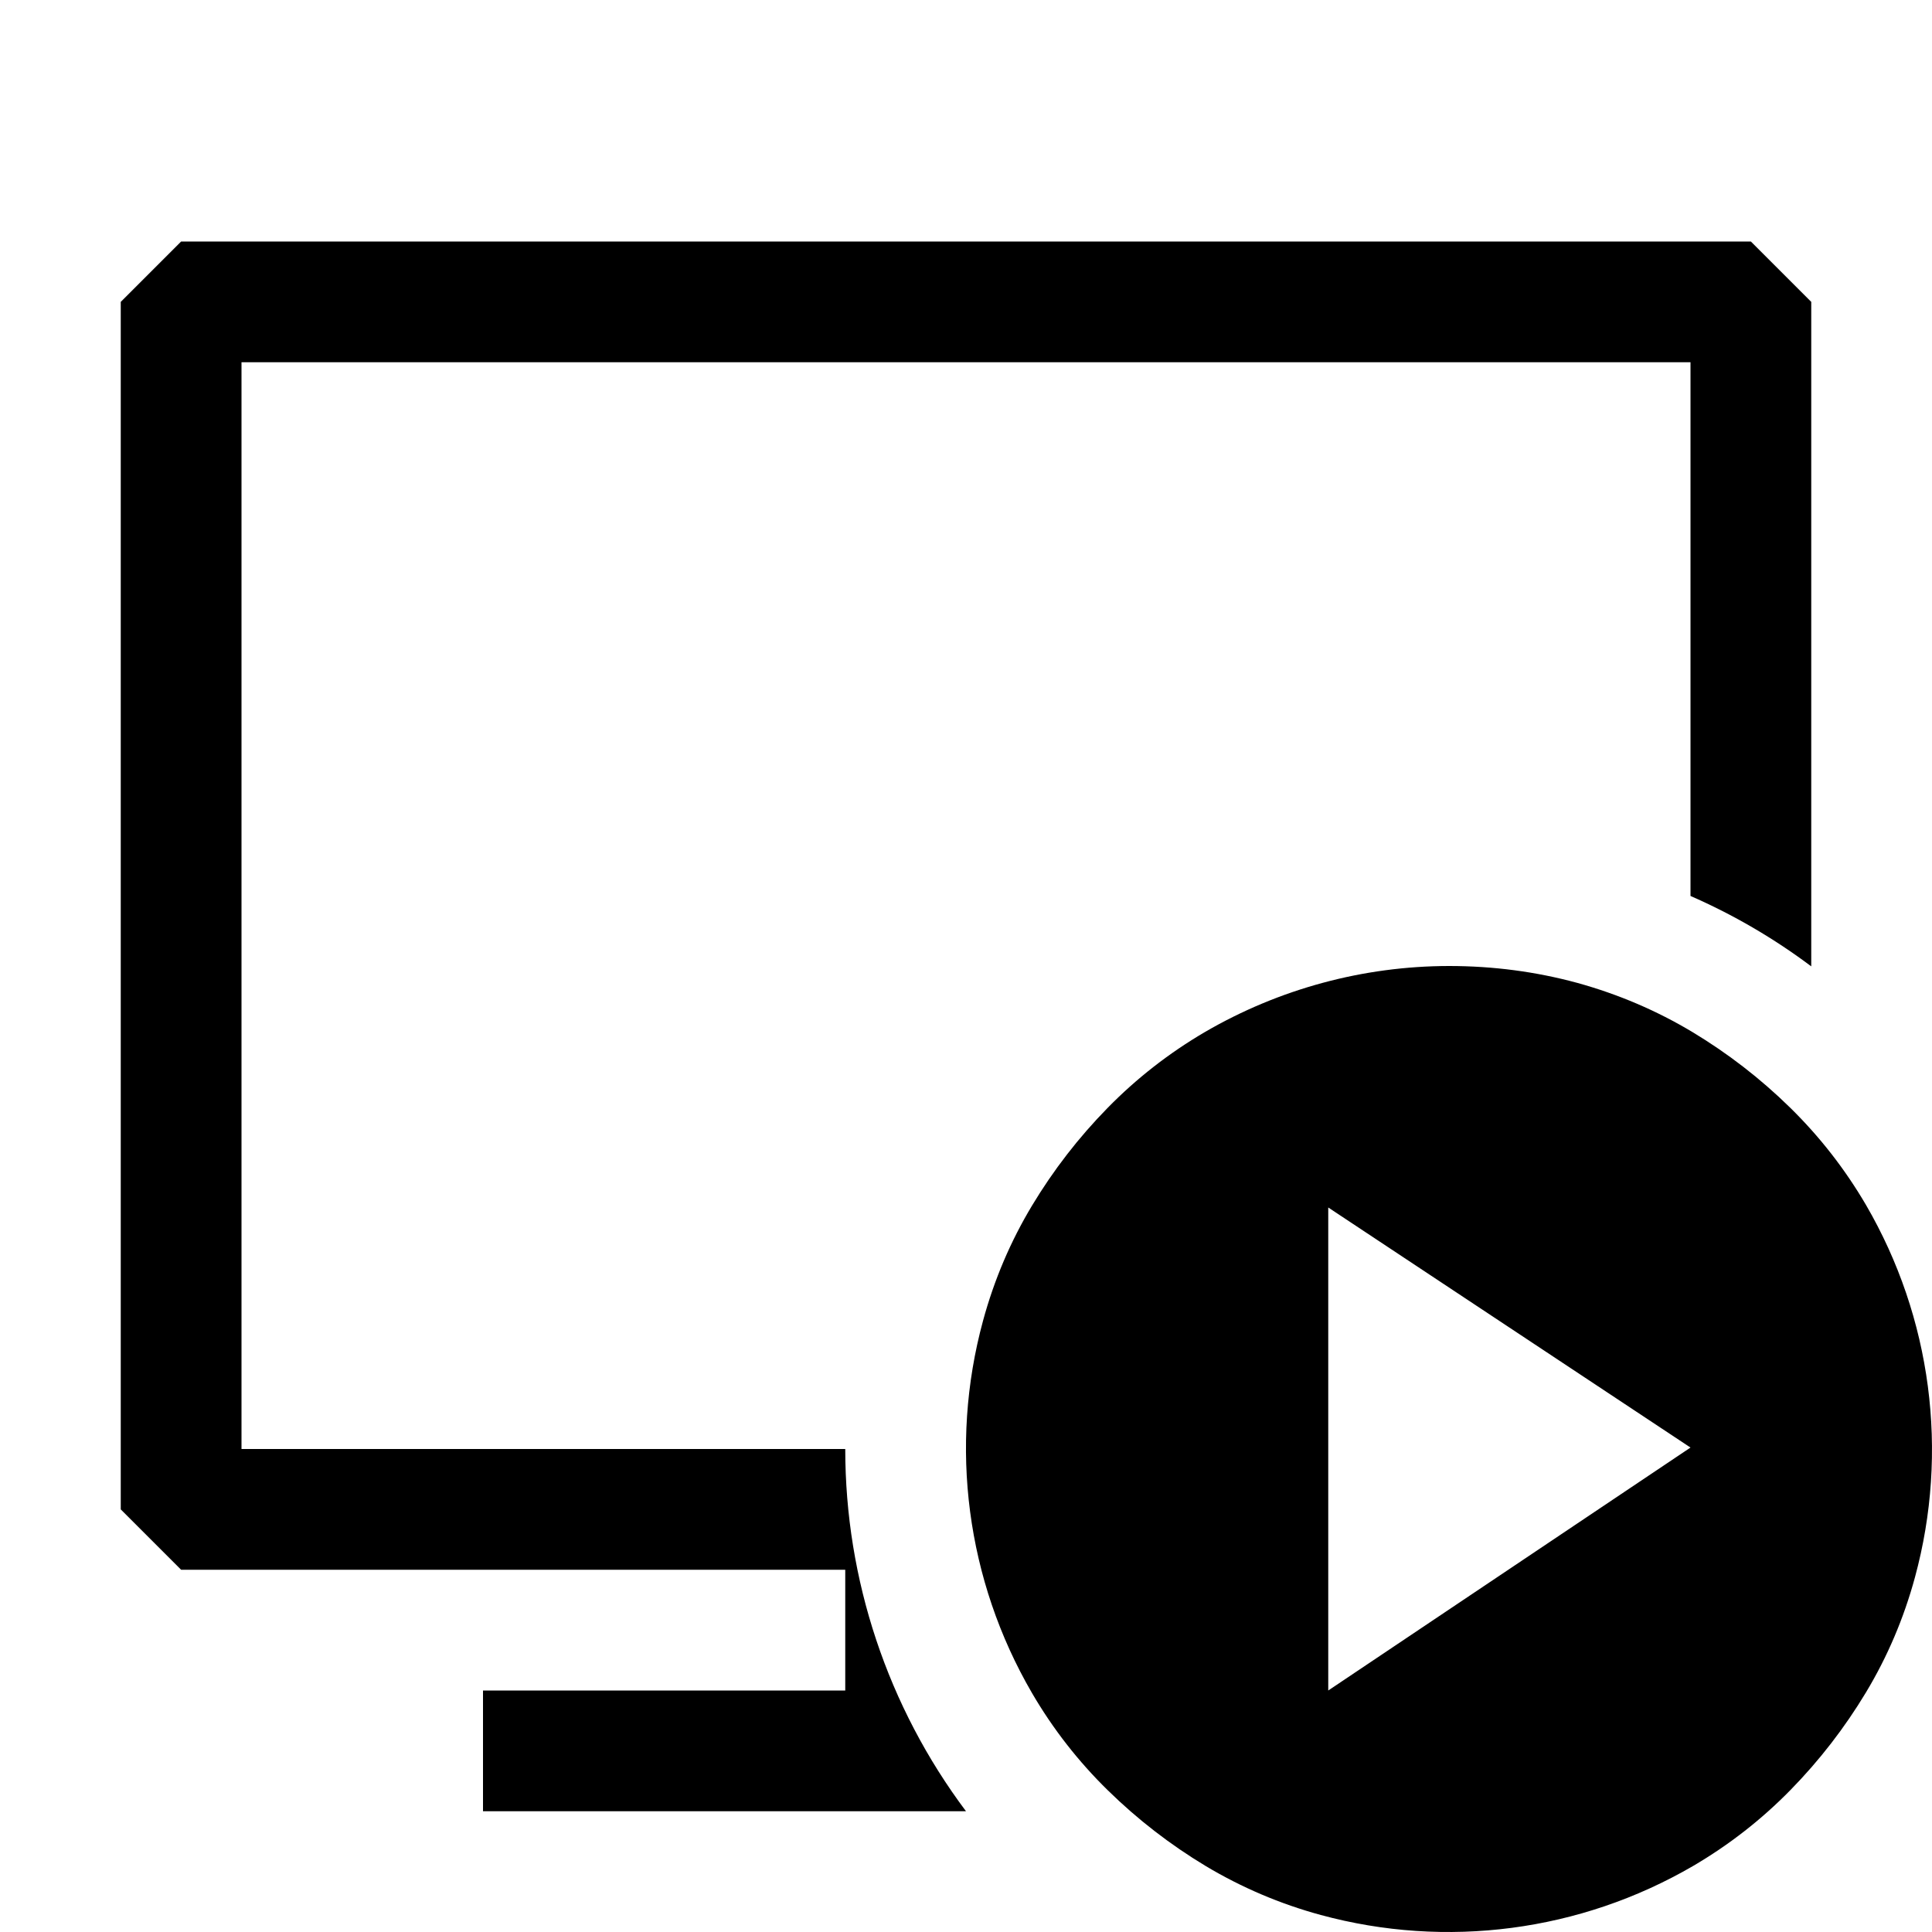
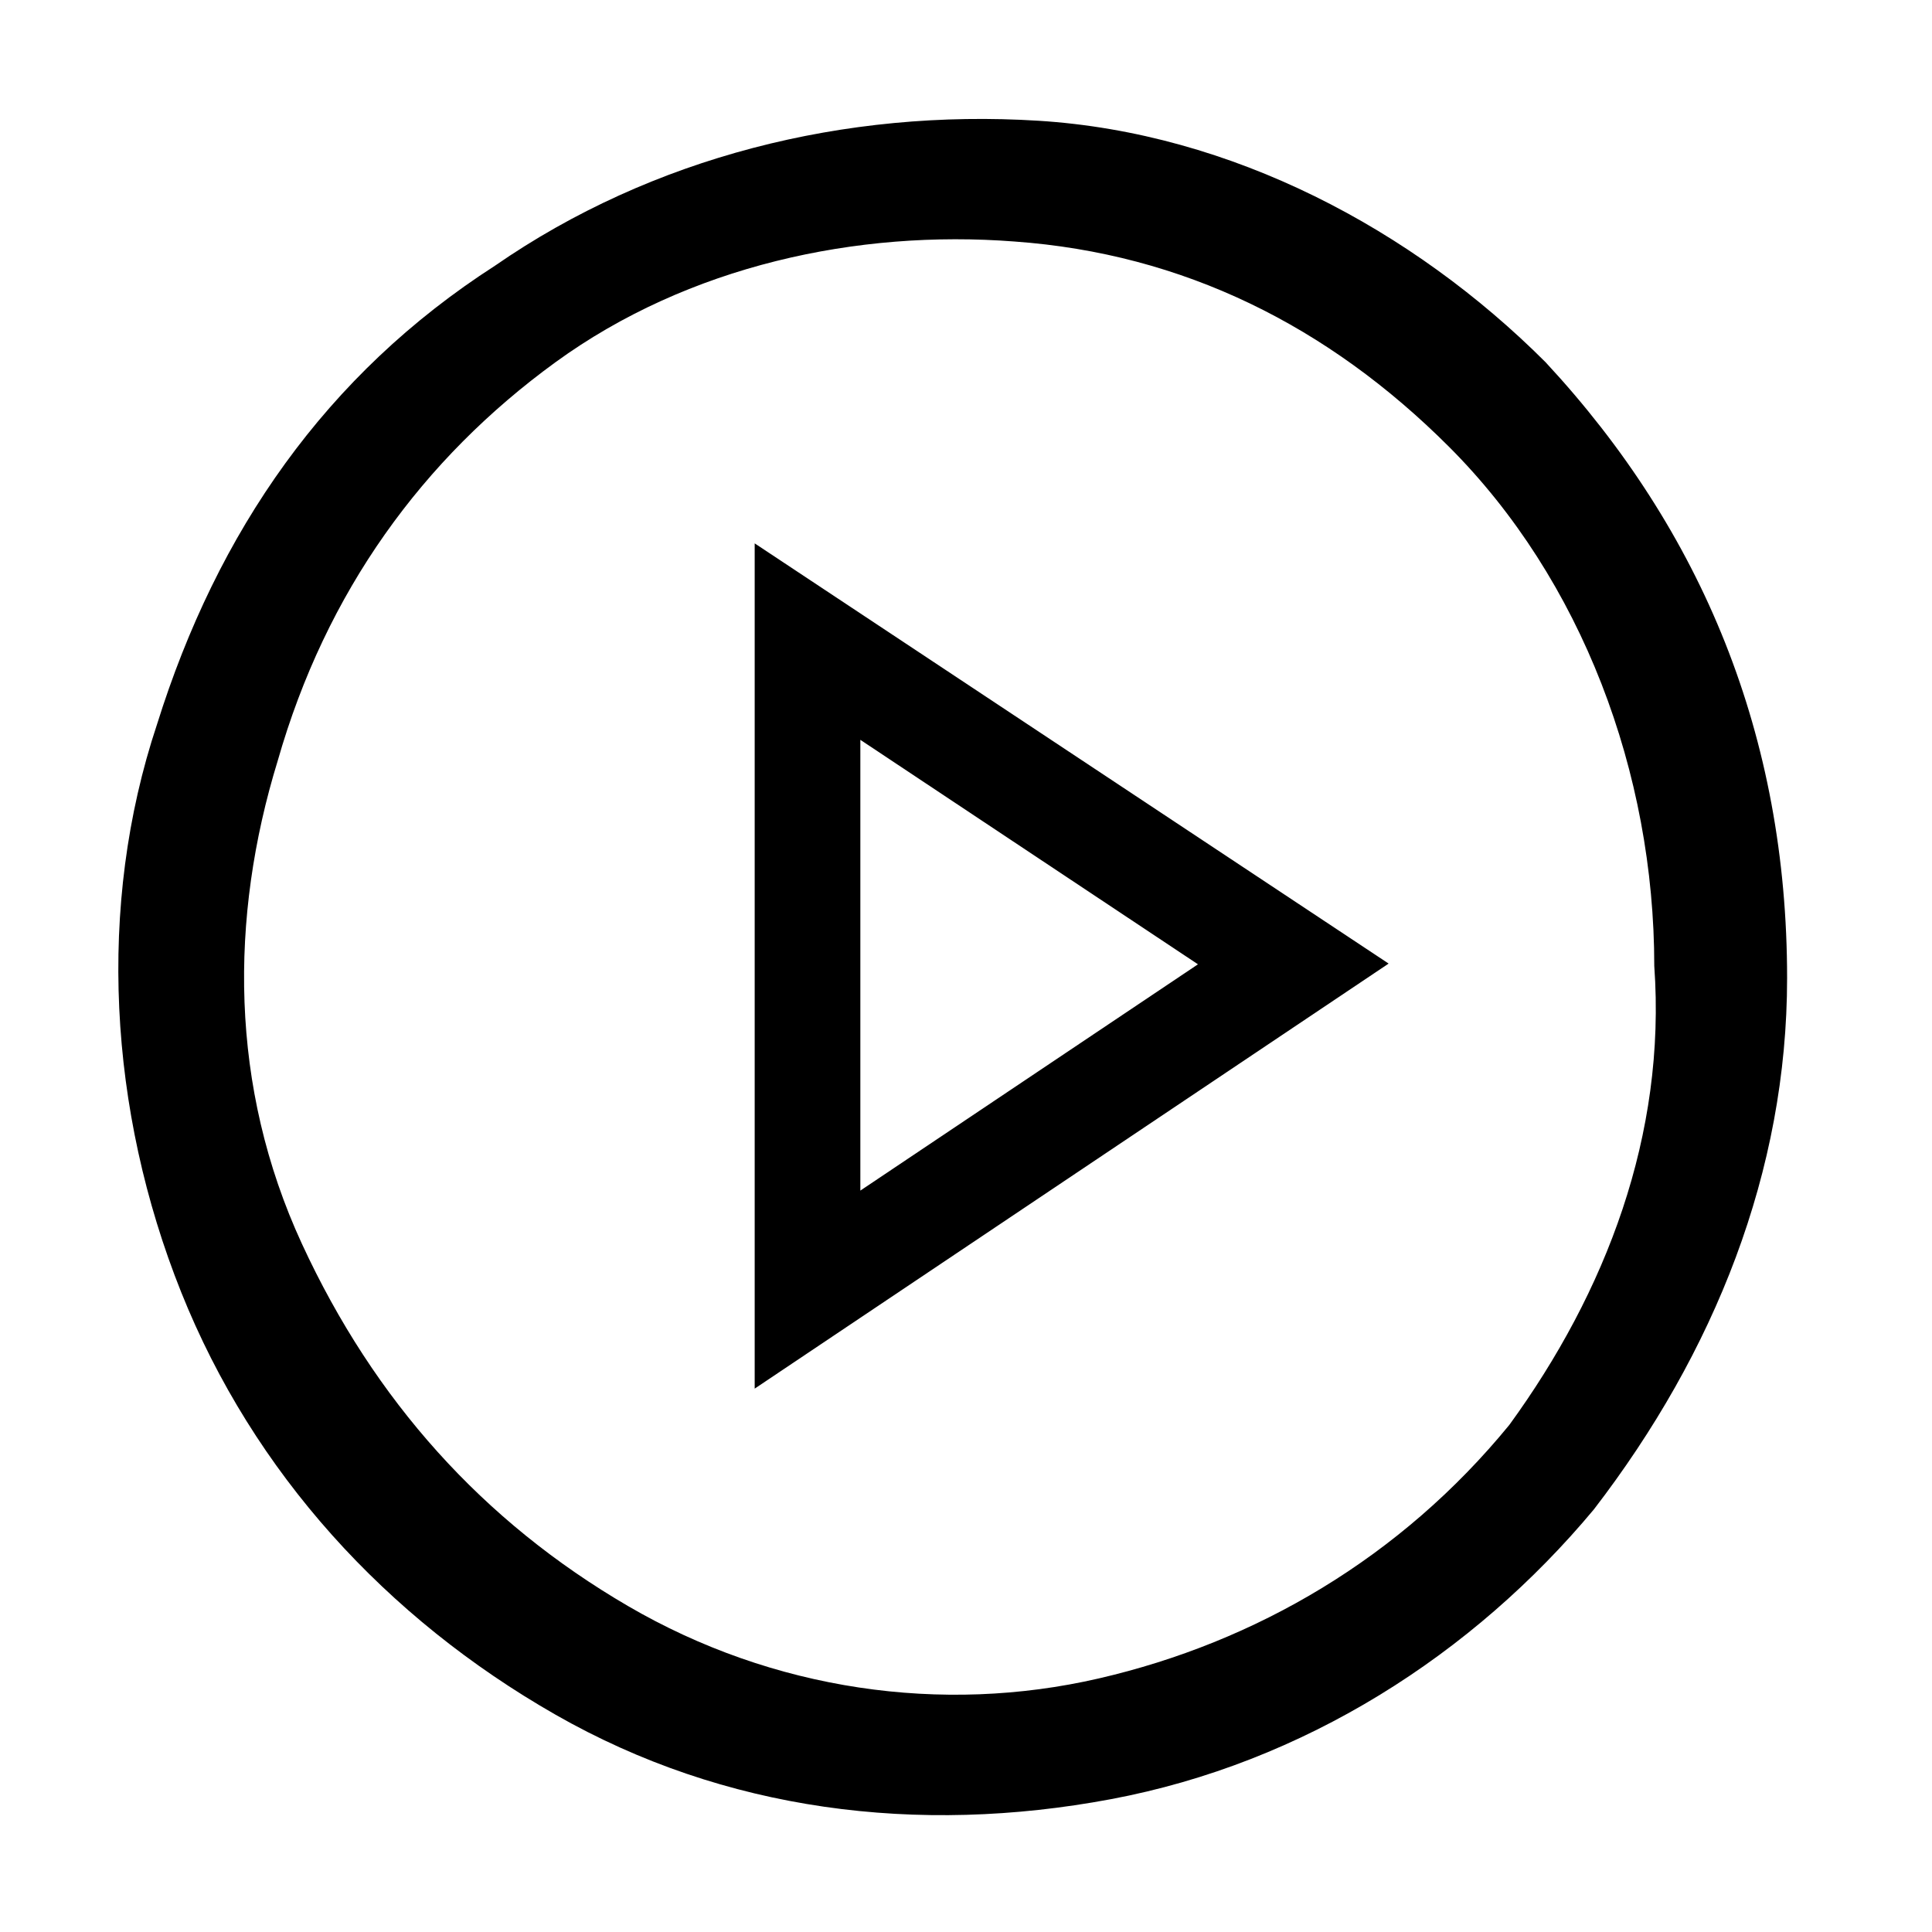
- <svg xmlns="http://www.w3.org/2000/svg" width="16" height="16" viewBox="0 0 16 16" fill="black">
-   <path fill-rule="evenodd" clip-rule="evenodd" d="M1.5 2h13l.5.5v5.503a5.006 5.006 0 0 0-1-.583V3H2v9h5a5 5 0 0 0 1 3H4v-1h3v-1H1.5l-.5-.5v-10l.5-.5z" />
-   <path d="M12 8c.367 0 .721.047 1.063.14.34.094.658.23.953.407.294.177.563.385.808.625.245.24.455.509.63.808a4.03 4.03 0 0 1 .405 3.082c-.093.342-.229.66-.406.954a4.382 4.382 0 0 1-.625.808c-.24.245-.509.455-.808.63a4.029 4.029 0 0 1-3.082.405 3.784 3.784 0 0 1-.954-.406 4.382 4.382 0 0 1-.808-.625 3.808 3.808 0 0 1-.63-.808 4.027 4.027 0 0 1-.405-3.082c.093-.342.229-.66.406-.954.177-.294.385-.563.625-.808.24-.245.509-.455.808-.63A4.028 4.028 0 0 1 12 8zm2 3.988L11 10v4l3-2.012z" />
+ <svg xmlns="http://www.w3.org/2000/svg" width="16" height="16" viewBox="0 0 16 16" fill="currentColor">
+   <path fill-rule="evenodd" clip-rule="evenodd" d="M8.6 1c1.6.1 3.1.9 4.2 2 1.3 1.4 2 3.1 2 5.1 0 1.6-.6 3.1-1.6 4.4-1 1.2-2.4 2.1-4 2.4-1.6.3-3.2.1-4.6-.7-1.4-.8-2.5-2-3.1-3.5C.9 9.2.8 7.5 1.3 6c.5-1.6 1.4-2.9 2.8-3.8C5.4 1.3 7 .9 8.6 1zm.5 12.9c1.3-.3 2.5-1 3.4-2.1.8-1.1 1.3-2.4 1.2-3.8 0-1.6-.6-3.2-1.7-4.3-1-1-2.2-1.6-3.6-1.7-1.3-.1-2.7.2-3.8 1-1.1.8-1.9 1.9-2.3 3.3-.4 1.3-.4 2.7.2 4 .6 1.3 1.5 2.3 2.7 3 1.2.7 2.6.9 3.9.6z" />
+   <path d="M6.25 4.5l5.25 3.48-5.25 3.52v-7zm.875 5.36l2.796-1.874-2.796-1.859v3.732z" />
</svg>
